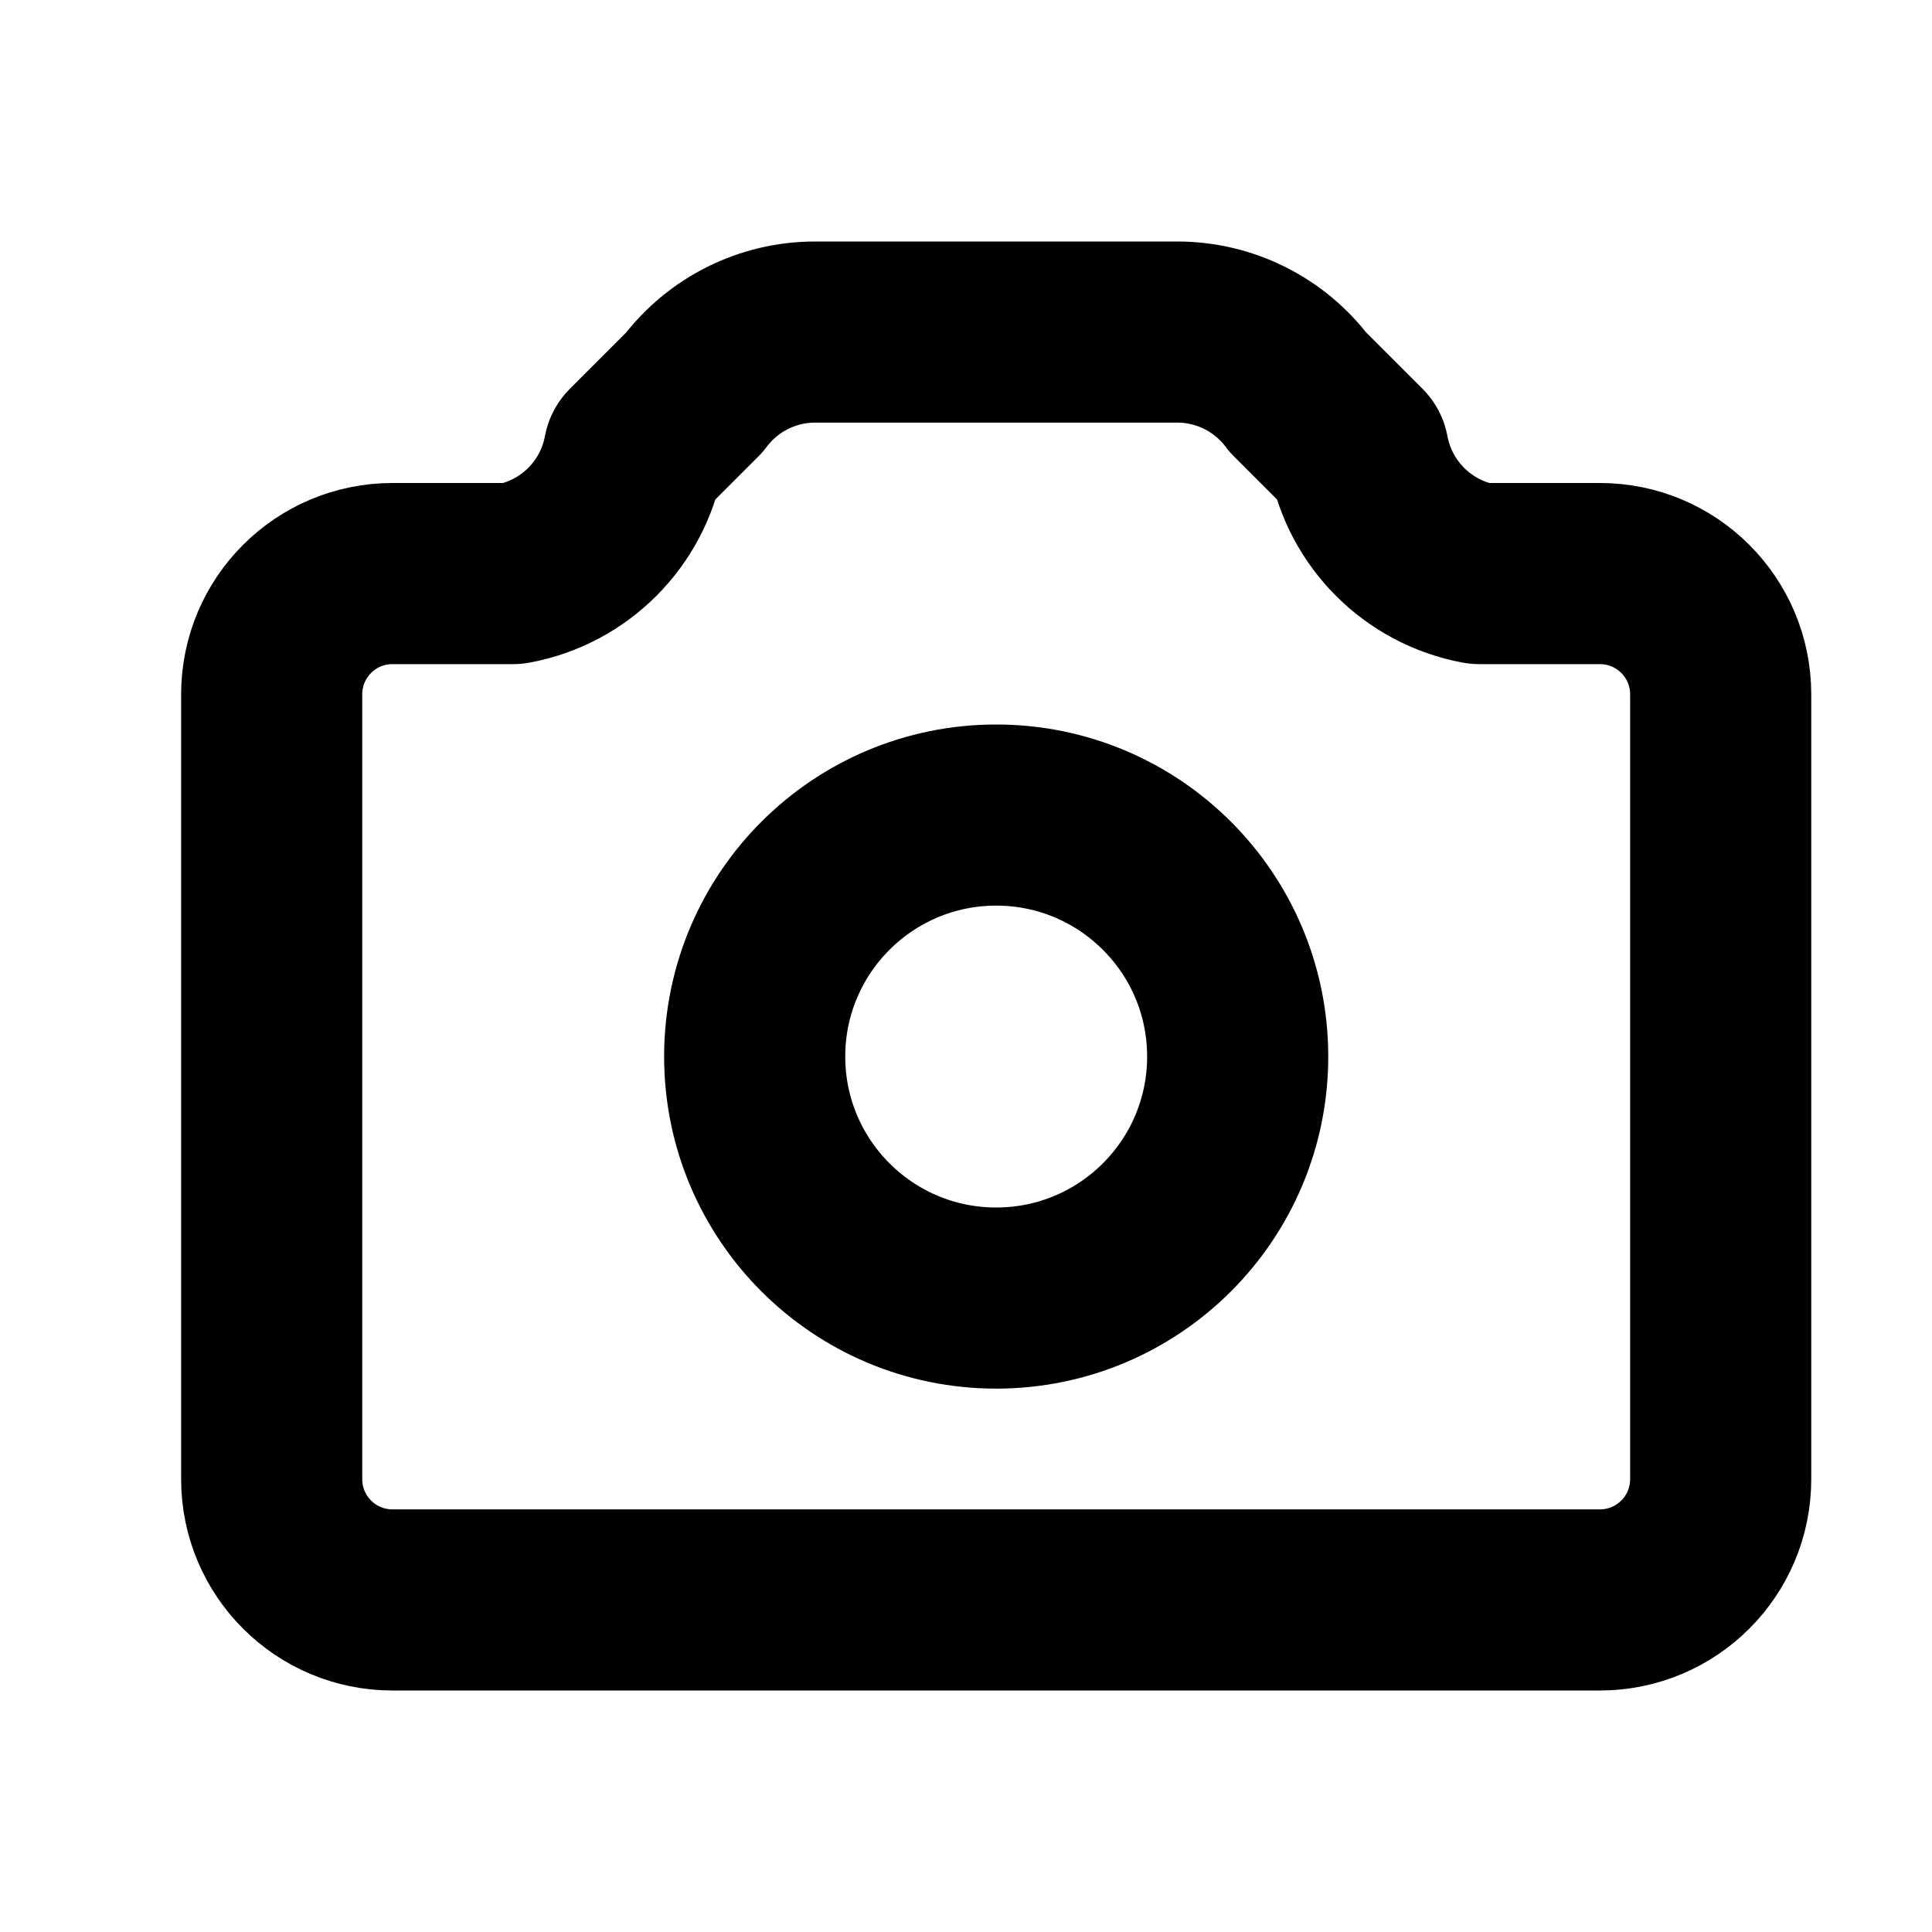
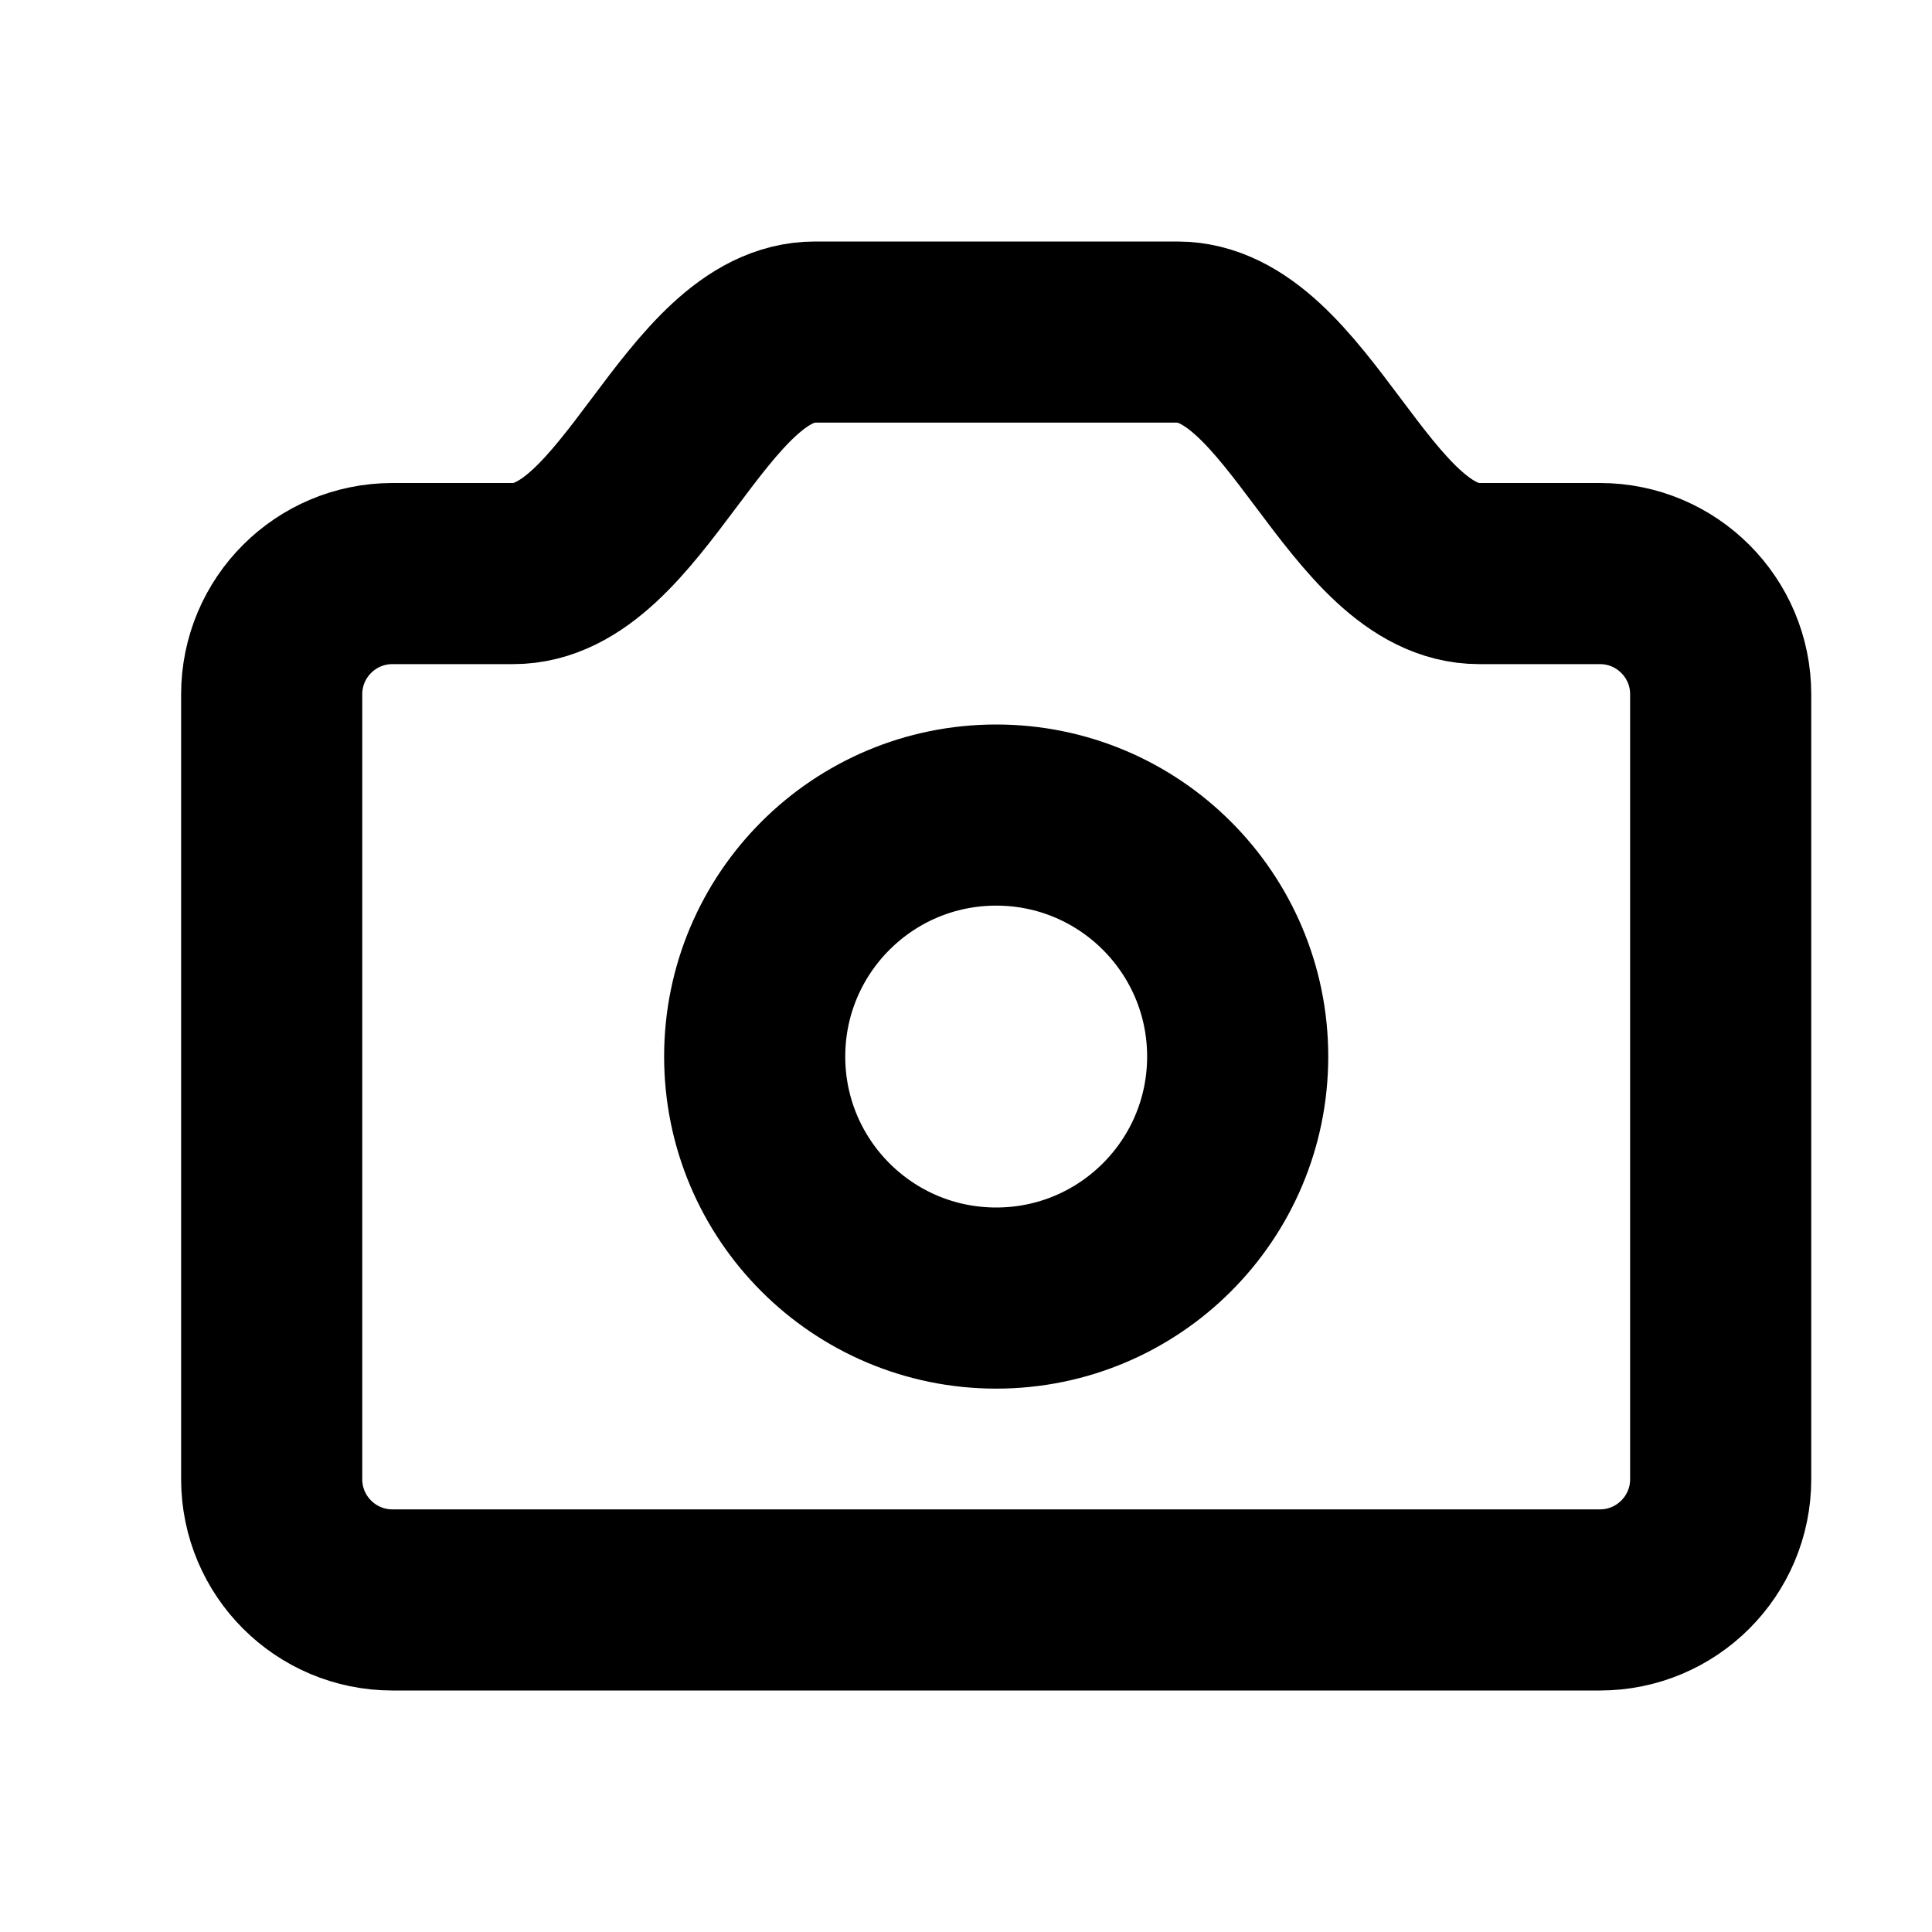
<svg xmlns="http://www.w3.org/2000/svg" width="16" height="16" viewBox="0 0 16 16" fill="none" stroke="currentColor" stroke-width="1.5" stroke-linecap="round" stroke-linejoin="round">
-   <path d="M9.75 2.75A1.25 1.25 0 0 1 10.75 3.25L11.25 3.75A1.25 1.25 0 0 0 12.25 4.75L13.25 4.75A1 1 0 0 1 14.25 5.75L14.25 12.25A1 1 0 0 1 13.25 13.25L3.25 13.25A1 1 0 0 1 2.25 12.25L2.25 5.75A1 1 0 0 1 3.25 4.75L4.25 4.75A1.25 1.25 0 0 0 5.25 3.75L5.75 3.25A1.25 1.25 0 0 1 6.75 2.75Z" />
+   <path d="M9.75 2.75C10.75 2.75 11.25 4.75 12.25 4.75L13.25 4.75A1 1 0 0 1 14.25 5.75L14.25 12.25A1 1 0 0 1 13.25 13.25L3.25 13.25A1 1 0 0 1 2.25 12.25L2.25 5.75A1 1 0 0 1 3.25 4.75L4.25 4.75C5.25 4.75 5.75 2.75 6.75 2.75Z" />
  <circle cx="8.25" cy="8.75" r="2" />
</svg>
